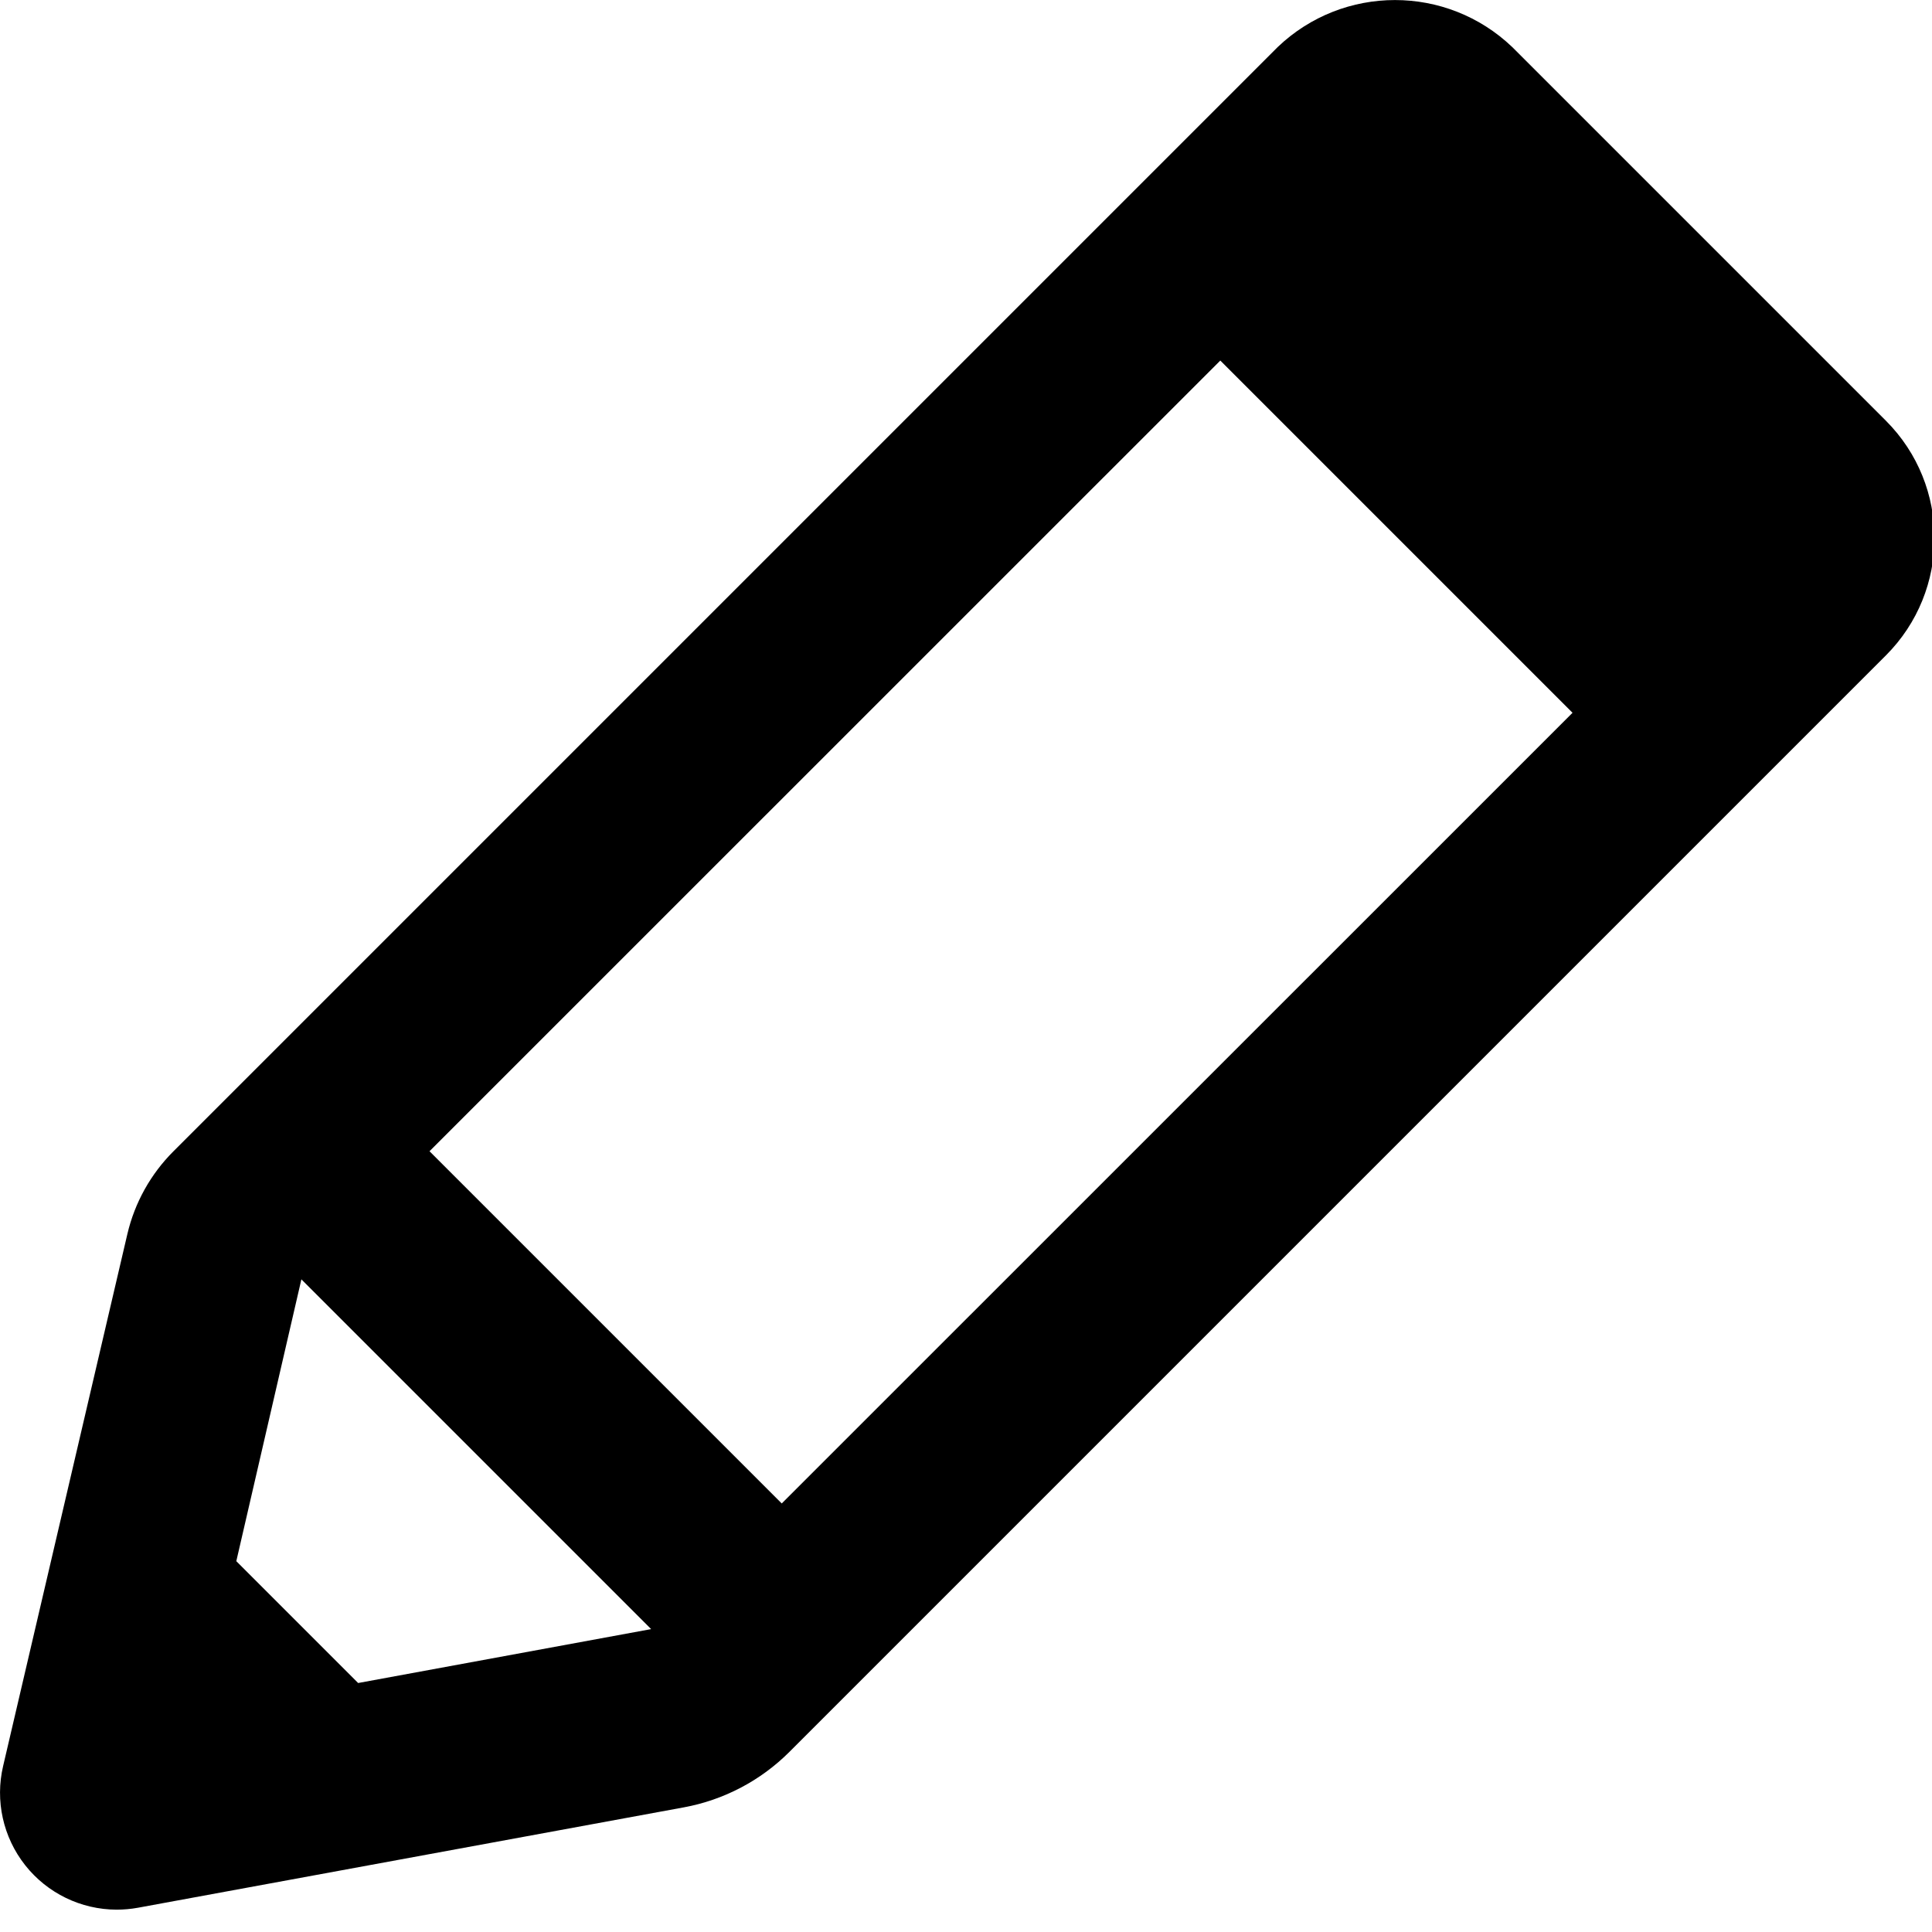
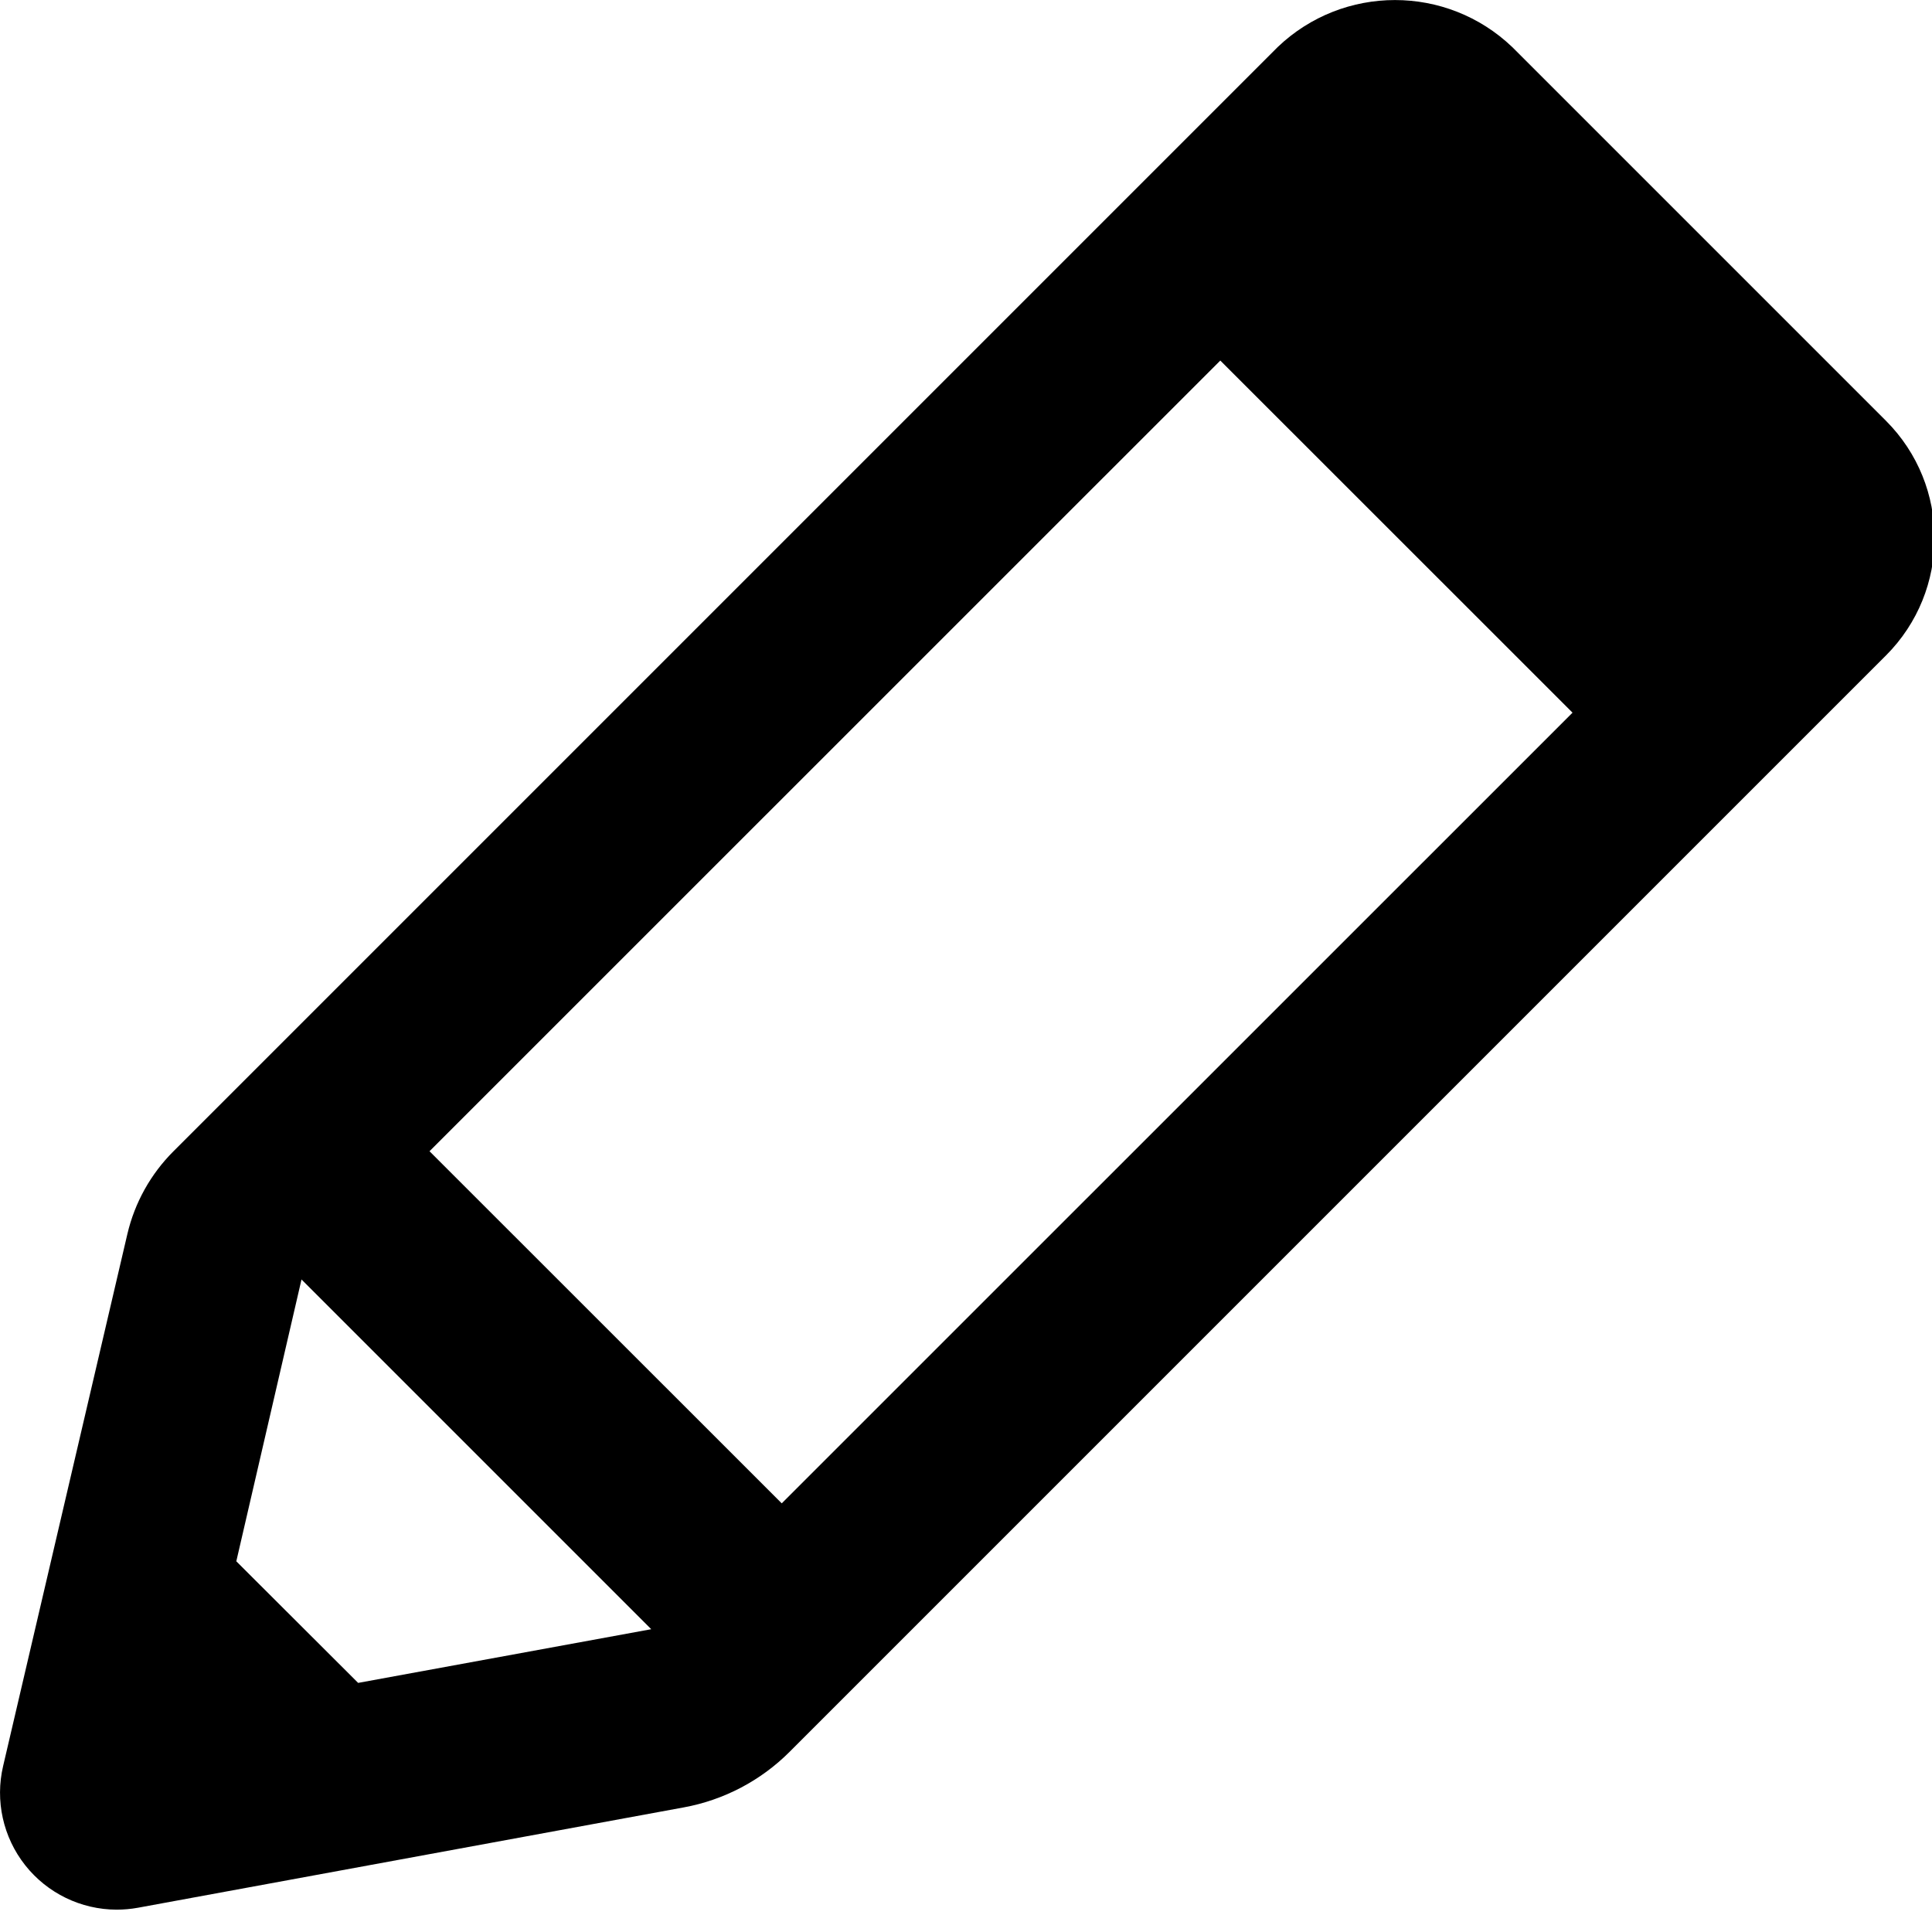
- <svg xmlns="http://www.w3.org/2000/svg" version="1.1" width="16" height="16" viewBox="0 0 16 16">
-   <path d="M15.619,3.485,12.524.39a1.406,1.406,0,0,0-1.943,0L1.436,9.535a1.428,1.428,0,0,0-.381.684L.026,14.625A.968.968,0,0,0,.966,15.815a.993.993,0,0,0,.177-.016l4.519-.831h0a1.663,1.663,0,0,0,.876-.46l9.08-9.08A1.375,1.375,0,0,0,15.619,3.485ZM6.474,12.451,3.557,9.534,10.106,2.986l2.917,2.917ZM2.966,13.938,1.957,12.929l.539-2.334 0-0,2.896,2.896-.002.001Z" />
+ <svg xmlns="http://www.w3.org/2000/svg" viewBox="0 0 16 16">
+   <path d="M15.619 3.485L12.524.39a1.406 1.406 0 0 0-1.943 0L1.436 9.535a1.428 1.428 0 0 0-.381.684L.026 14.625a.968.968 0 0 0 .94 1.19.993.993 0 0 0 .177-.016l4.52-.831a1.663 1.663 0 0 0 .876-.46l9.08-9.08a1.375 1.375 0 0 0 0-1.943zM6.474 12.45L3.557 9.534l6.549-6.548 2.917 2.916zm-3.508 1.487L1.957 12.93l.54-2.334 2.896 2.896-.003.001z" />
</svg>
